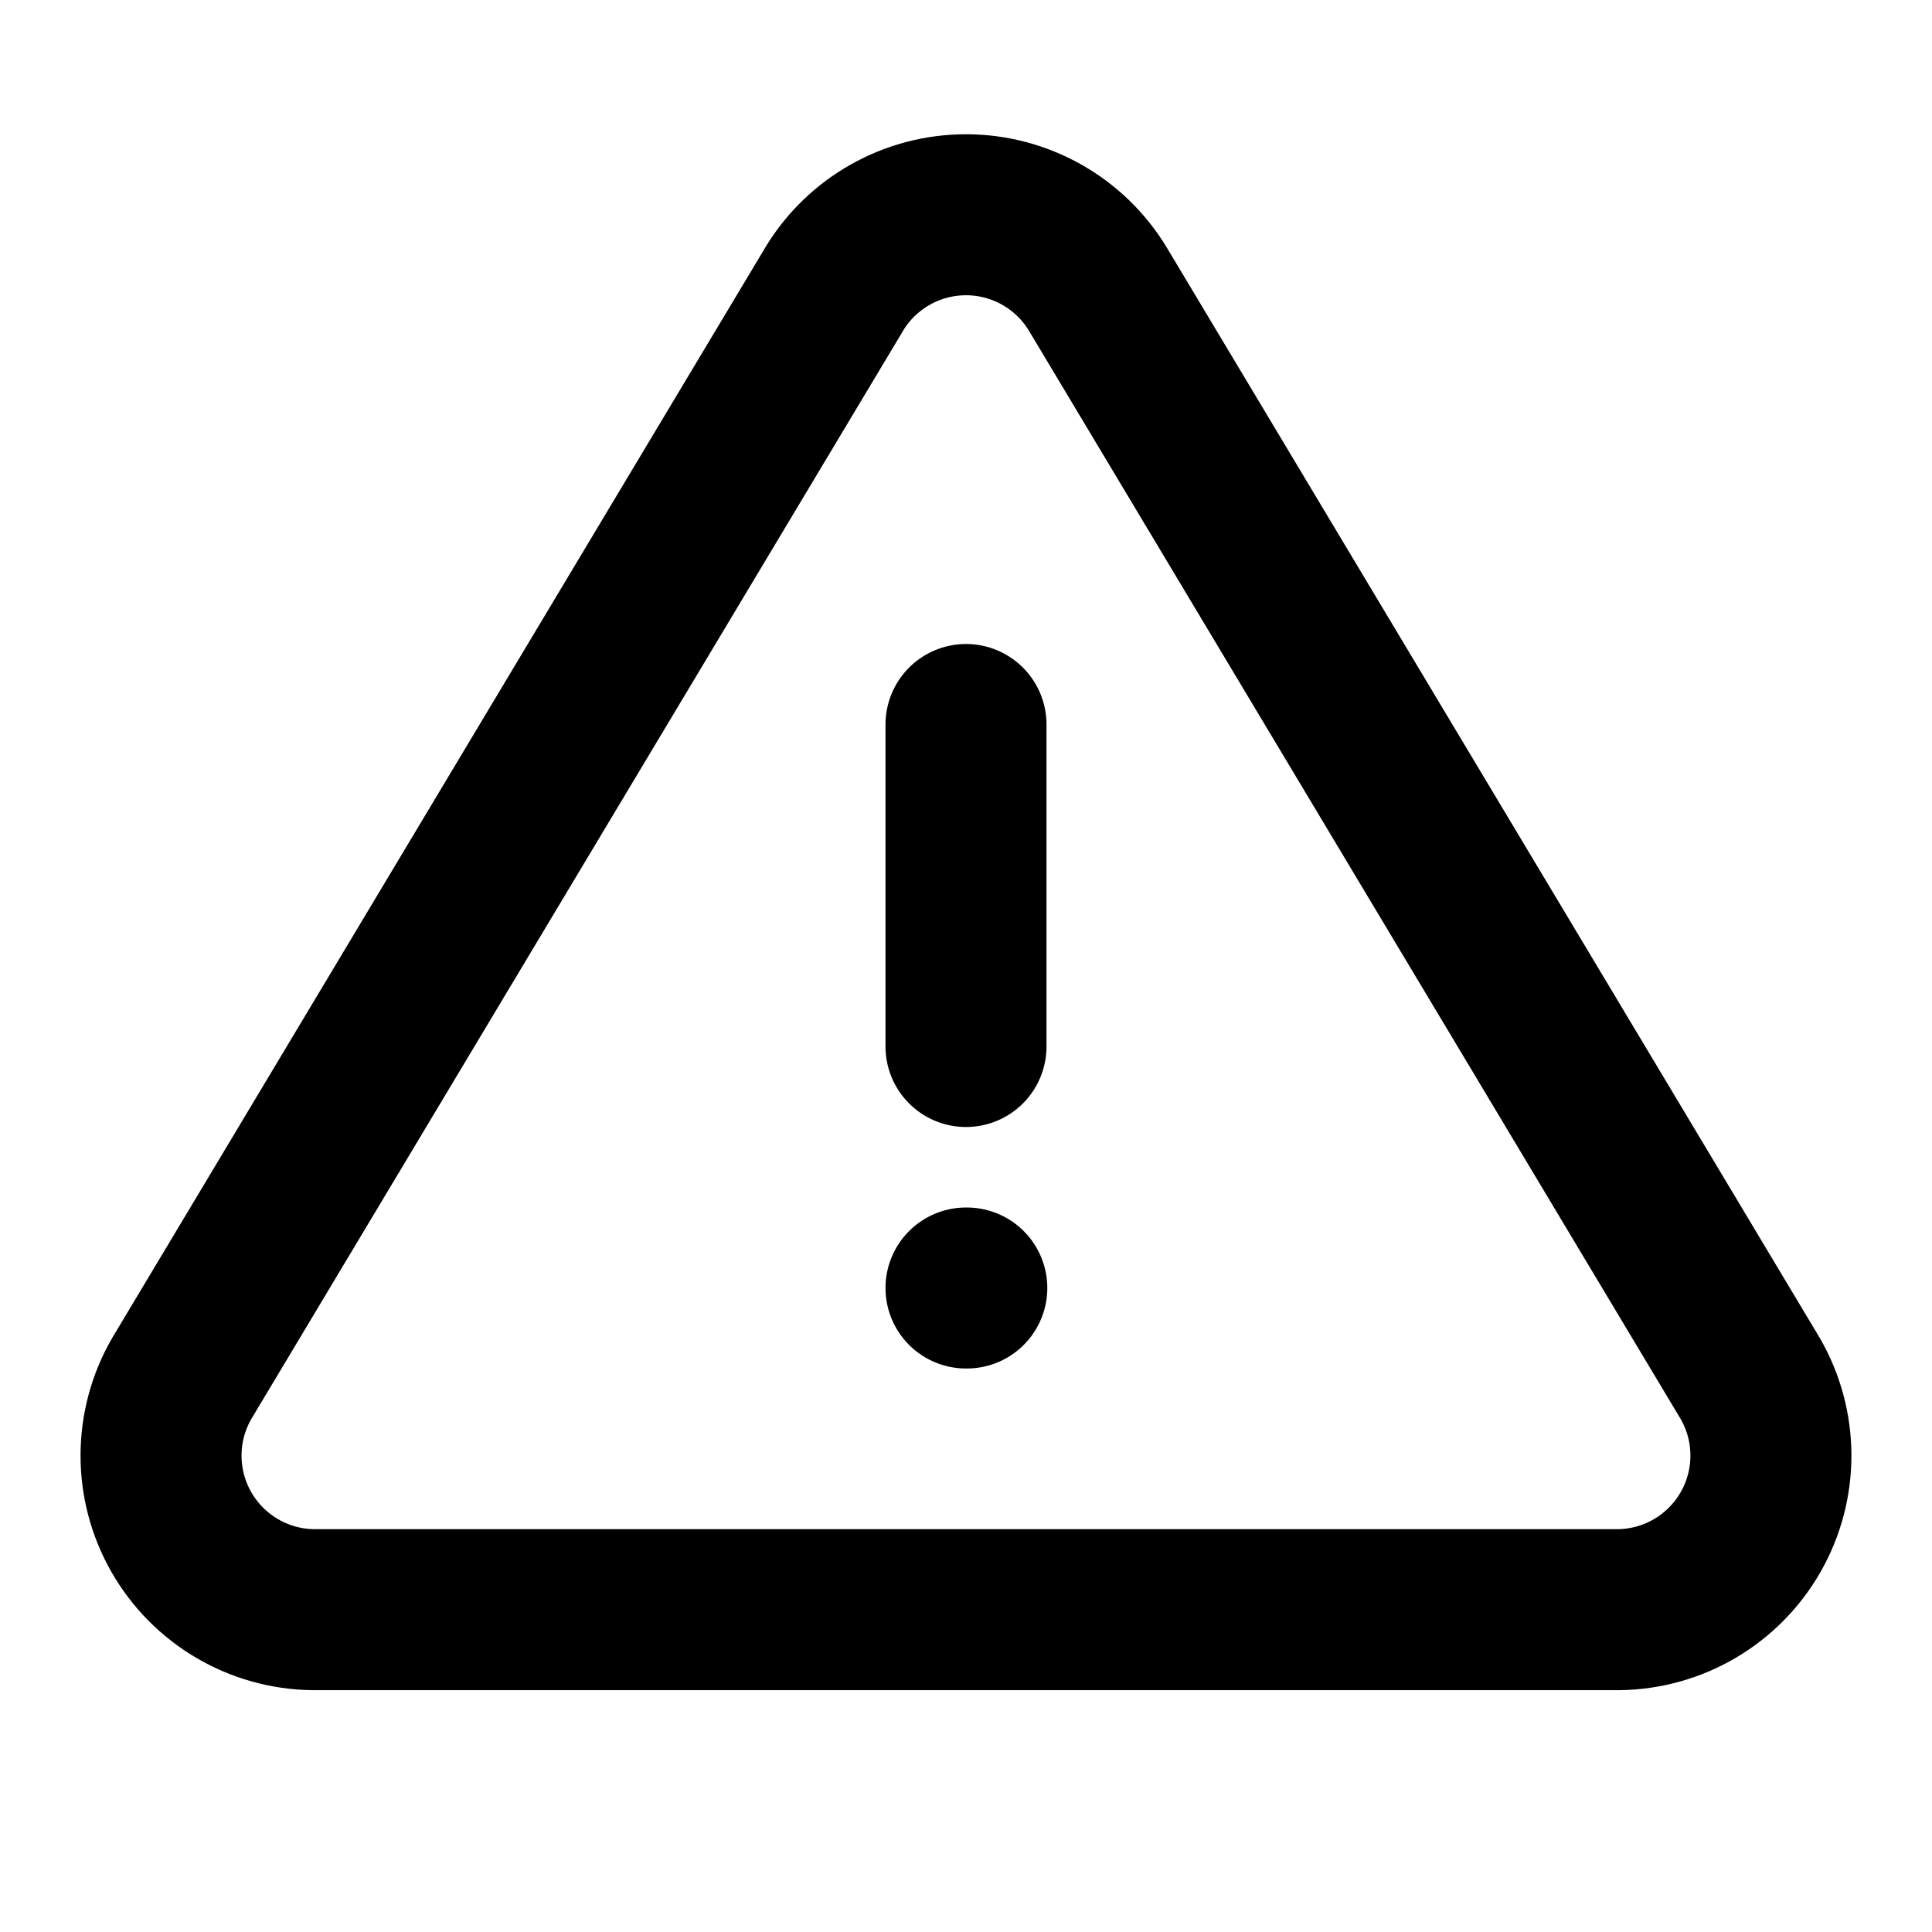
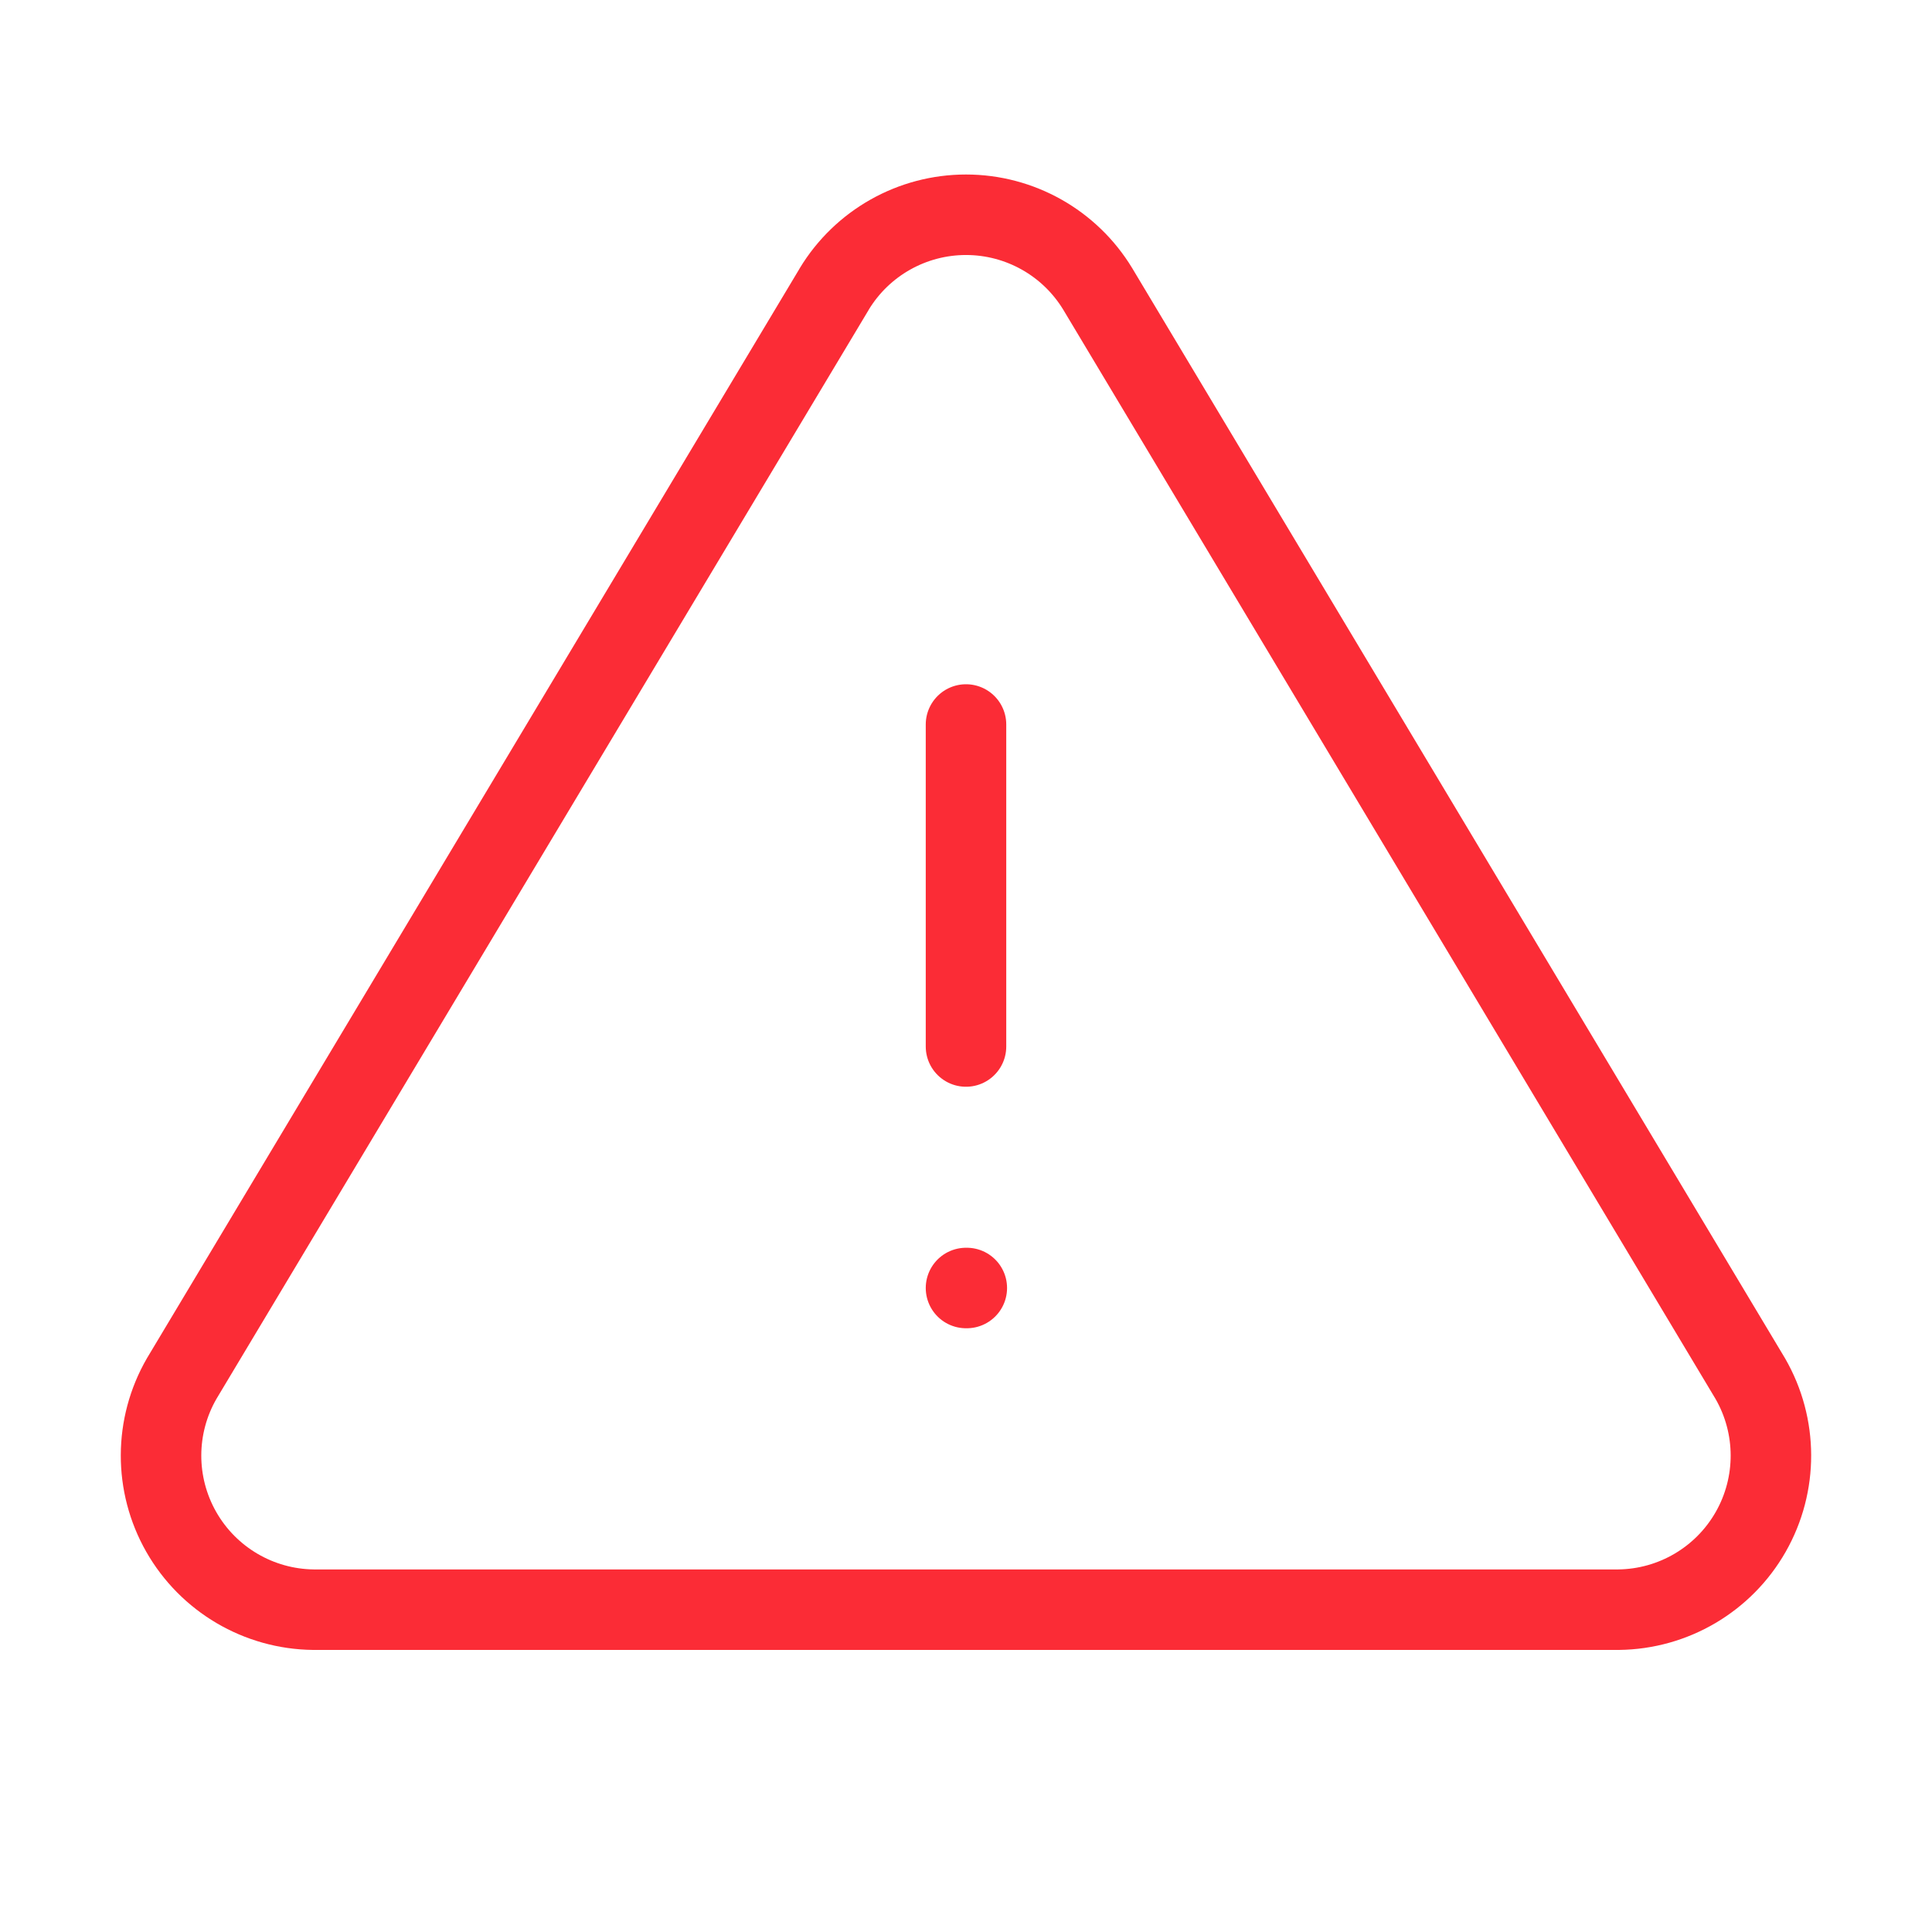
- <svg xmlns="http://www.w3.org/2000/svg" width="24" height="24" viewBox="0 0 24 24" fill="none" stroke="currentColor" stroke-width="2" stroke-linecap="round" stroke-linejoin="round" class="icon icon-tabler icons-tabler-outline icon-tabler-alert-triangle">
+ <svg xmlns="http://www.w3.org/2000/svg" width="24" height="24" viewBox="0 0 24 24" fill="none" stroke="#fb2c36" troke-width="2" stroke-linecap="round" stroke-linejoin="round">
  <path stroke="none" d="M0 0h24v24H0z" fill="none" />
  <path d="M12 9v4" />
  <path d="M10.363 3.591l-8.106 13.534a1.914 1.914 0 0 0 1.636 2.871h16.214a1.914 1.914 0 0 0 1.636 -2.87l-8.106 -13.536a1.914 1.914 0 0 0 -3.274 0" />
  <path d="M12 16h.01" />
</svg>
